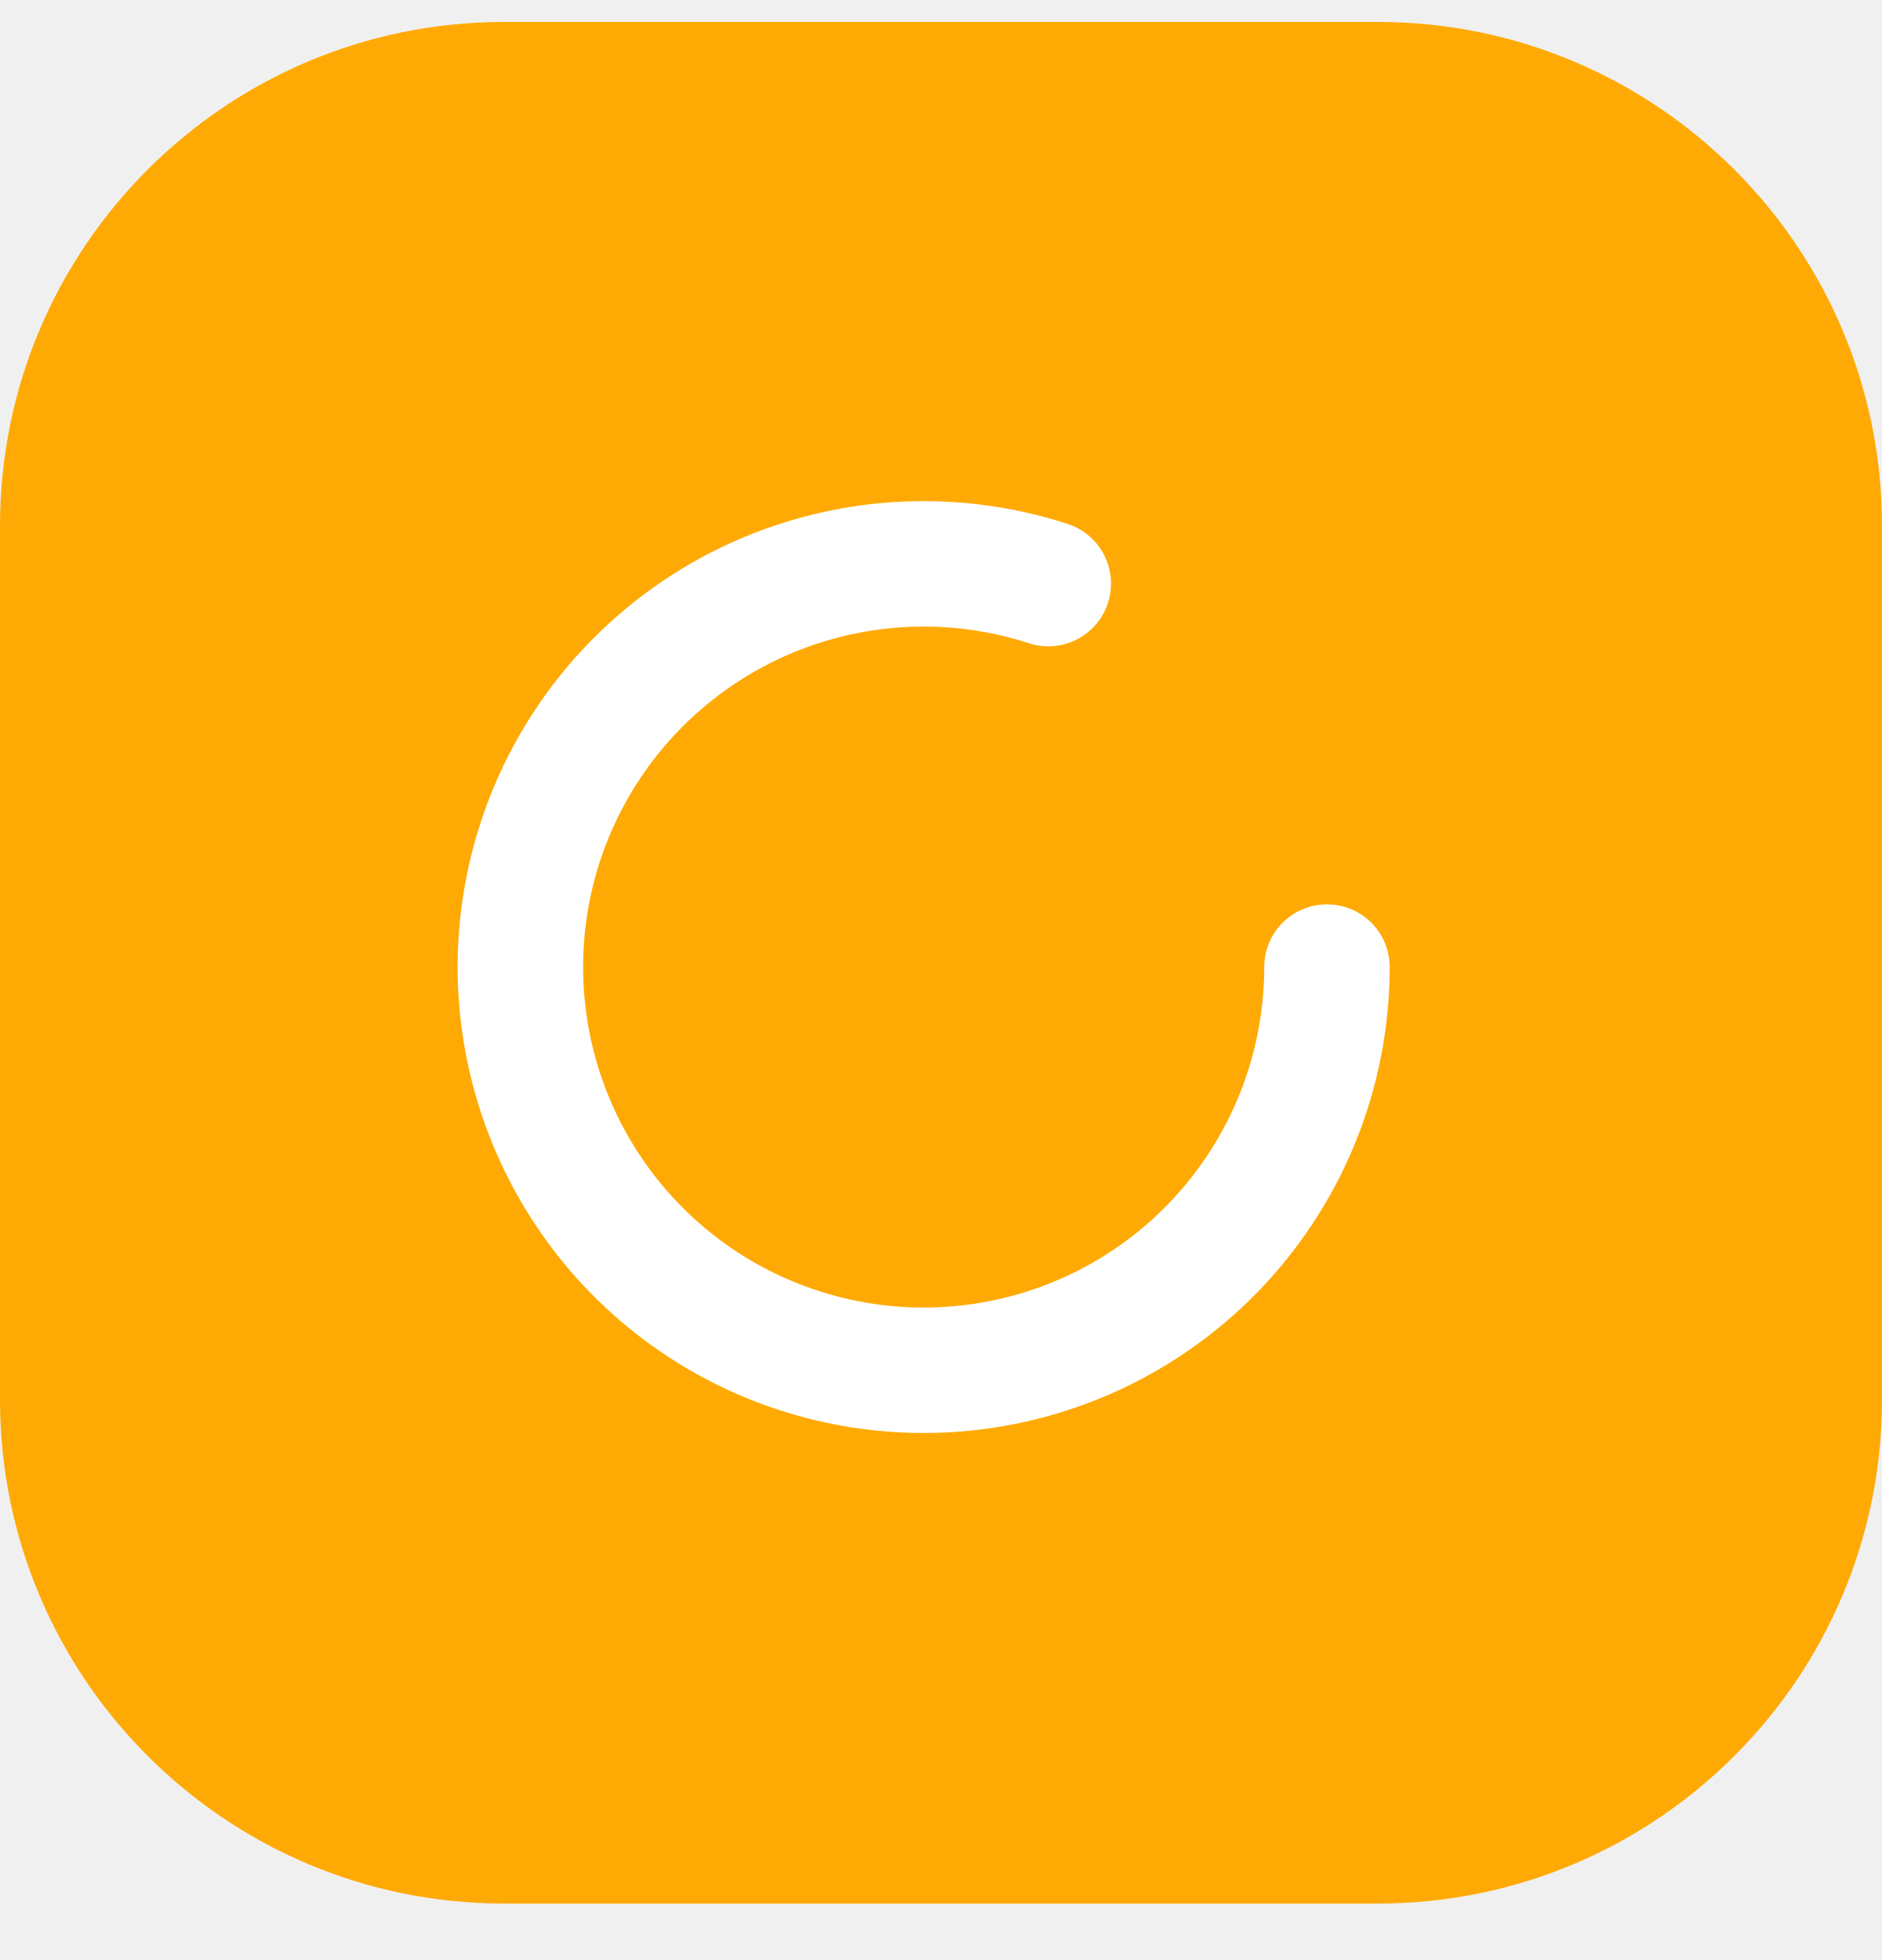
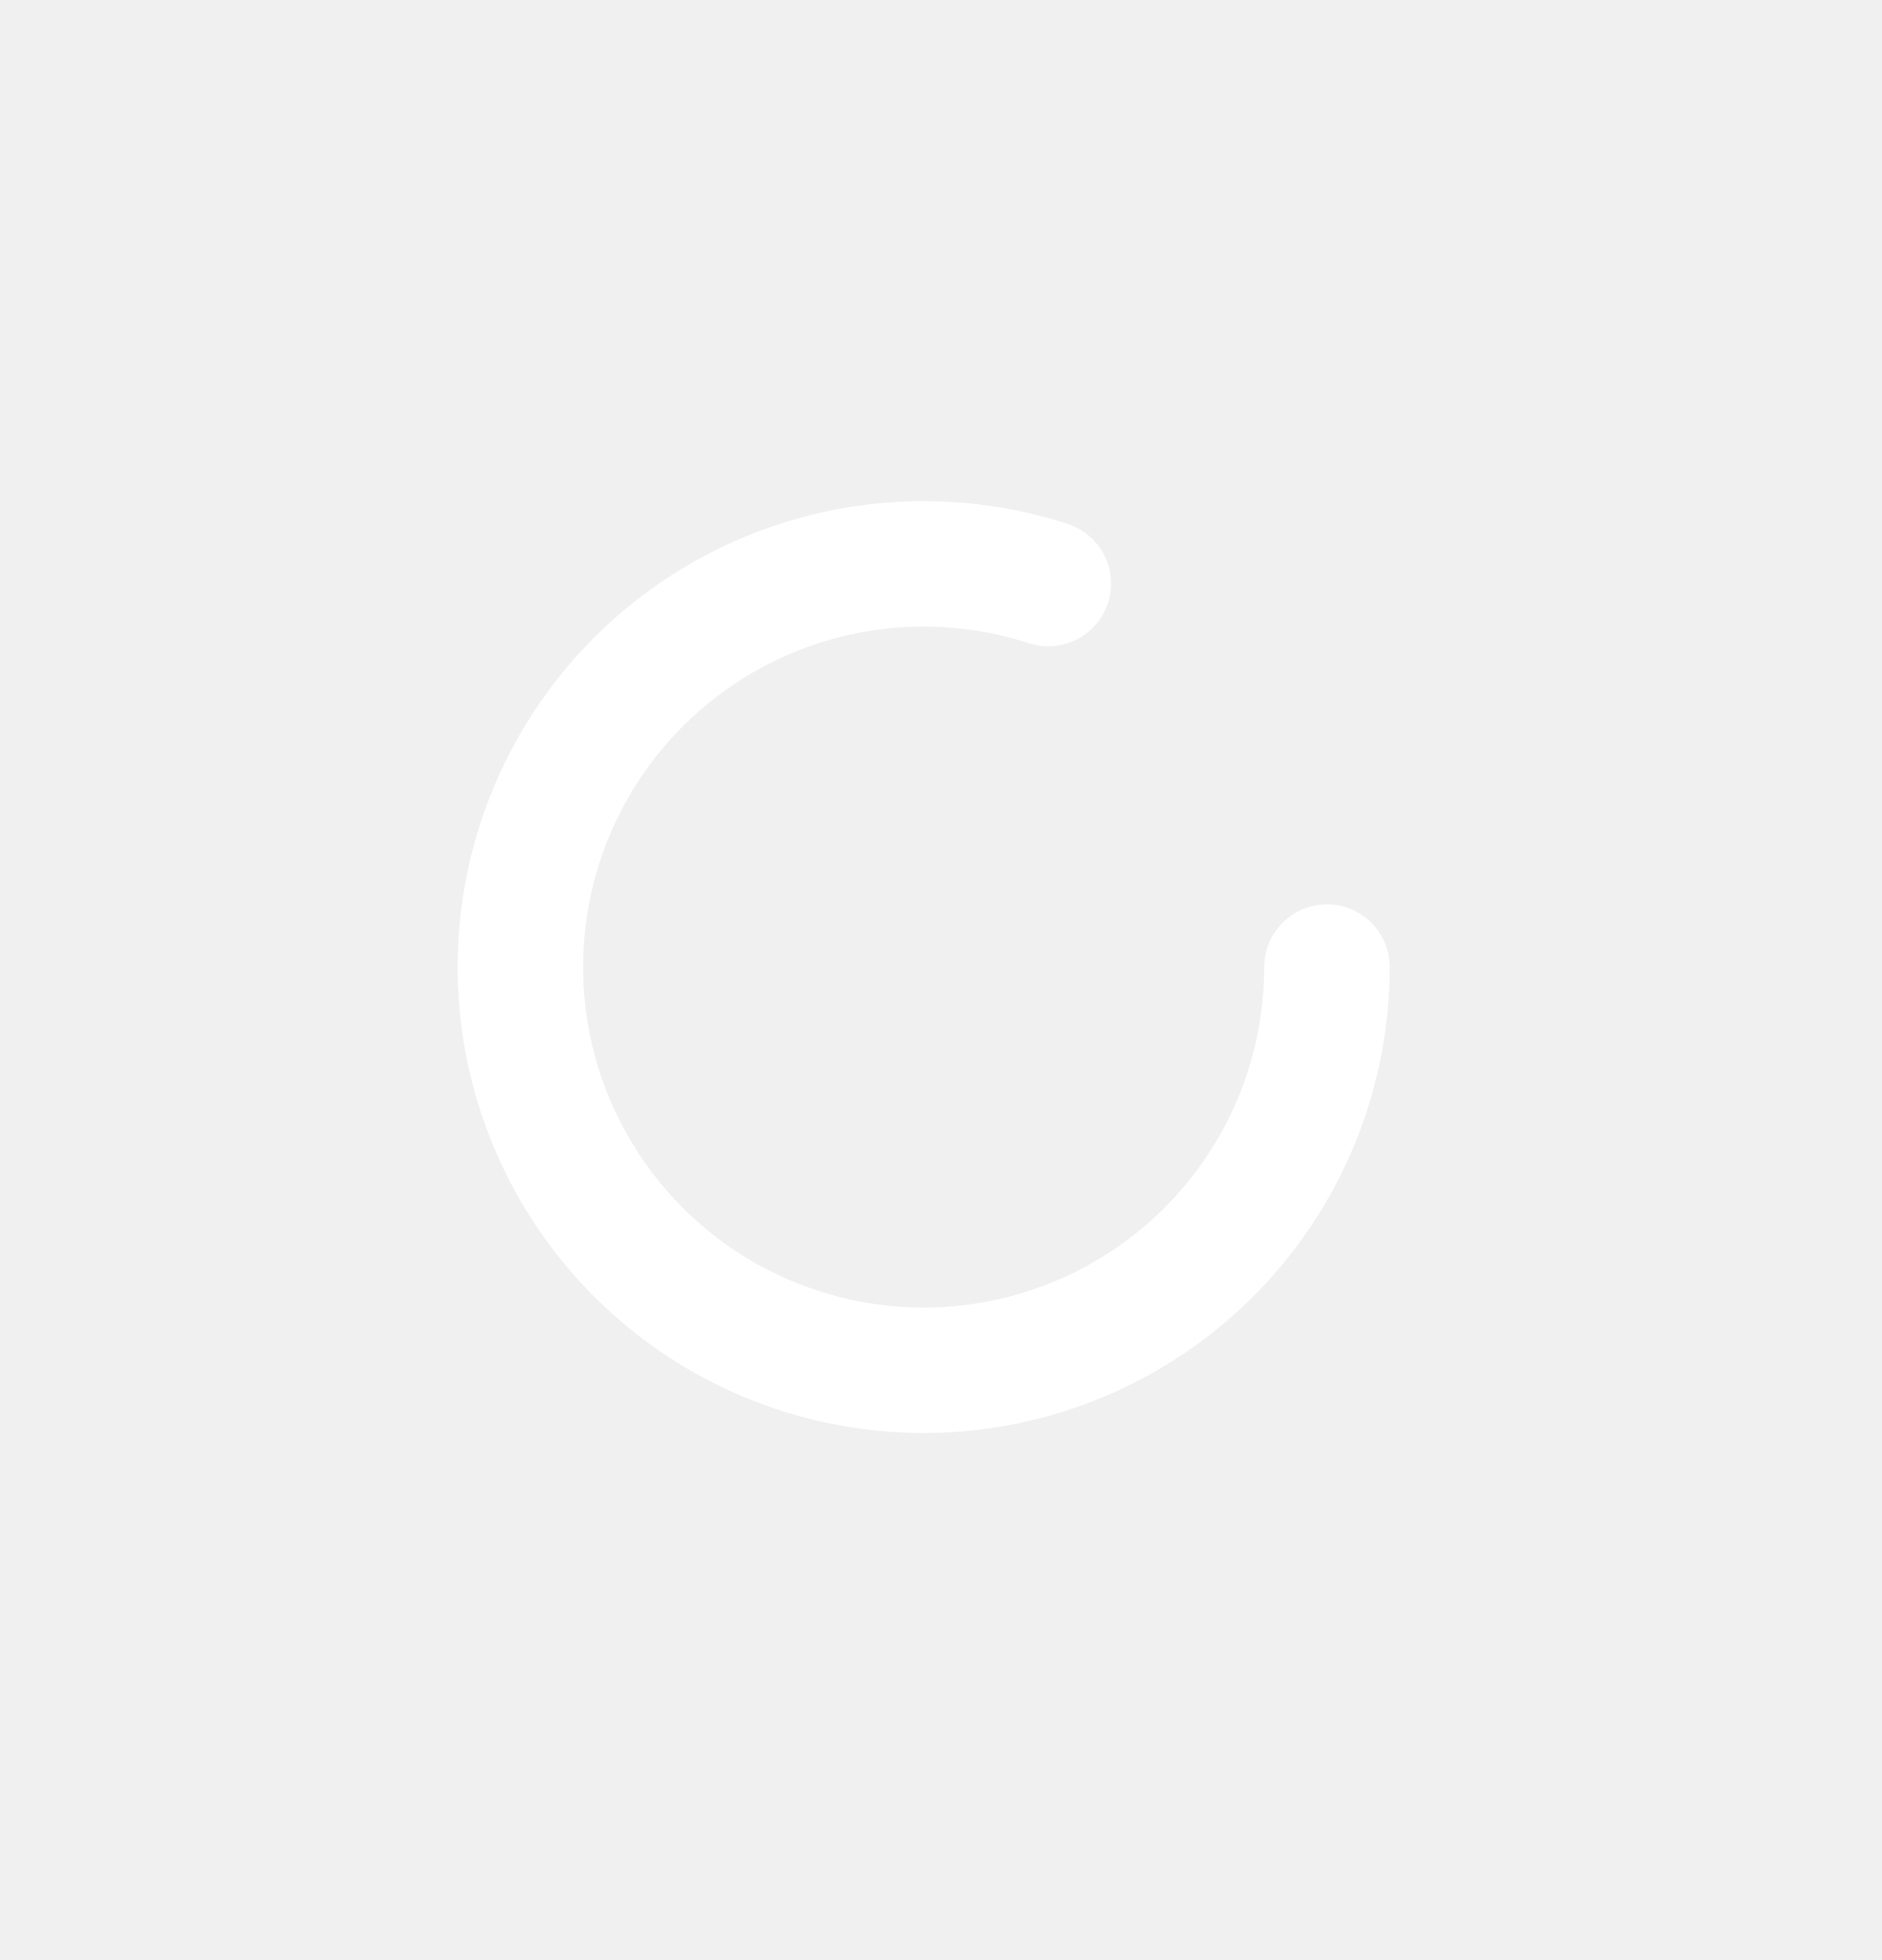
<svg xmlns="http://www.w3.org/2000/svg" width="24" height="25" viewBox="0 0 24 25" fill="none">
-   <rect y="0.28" width="24" height="24" rx="6.429" fill="#FFAA04" />
  <g clip-path="url(#clip0_8017_68)">
    <path d="M16.922 12.335C16.921 13.421 16.578 14.48 15.939 15.358C15.301 16.237 14.401 16.891 13.368 17.226C12.335 17.562 11.222 17.562 10.189 17.226C9.156 16.891 8.256 16.237 7.618 15.358C6.98 14.479 6.636 13.421 6.636 12.335C6.636 11.249 6.98 10.191 7.618 9.312C8.256 8.434 9.156 7.78 10.189 7.444C11.222 7.108 12.335 7.108 13.368 7.444" stroke="white" stroke-width="1.6" stroke-linecap="round" stroke-linejoin="round" />
  </g>
  <defs>
    <clipPath id="clip0_8017_68">
      <rect width="13.714" height="13.714" fill="white" transform="translate(5.14282 5.42291)" />
    </clipPath>
  </defs>
</svg>
